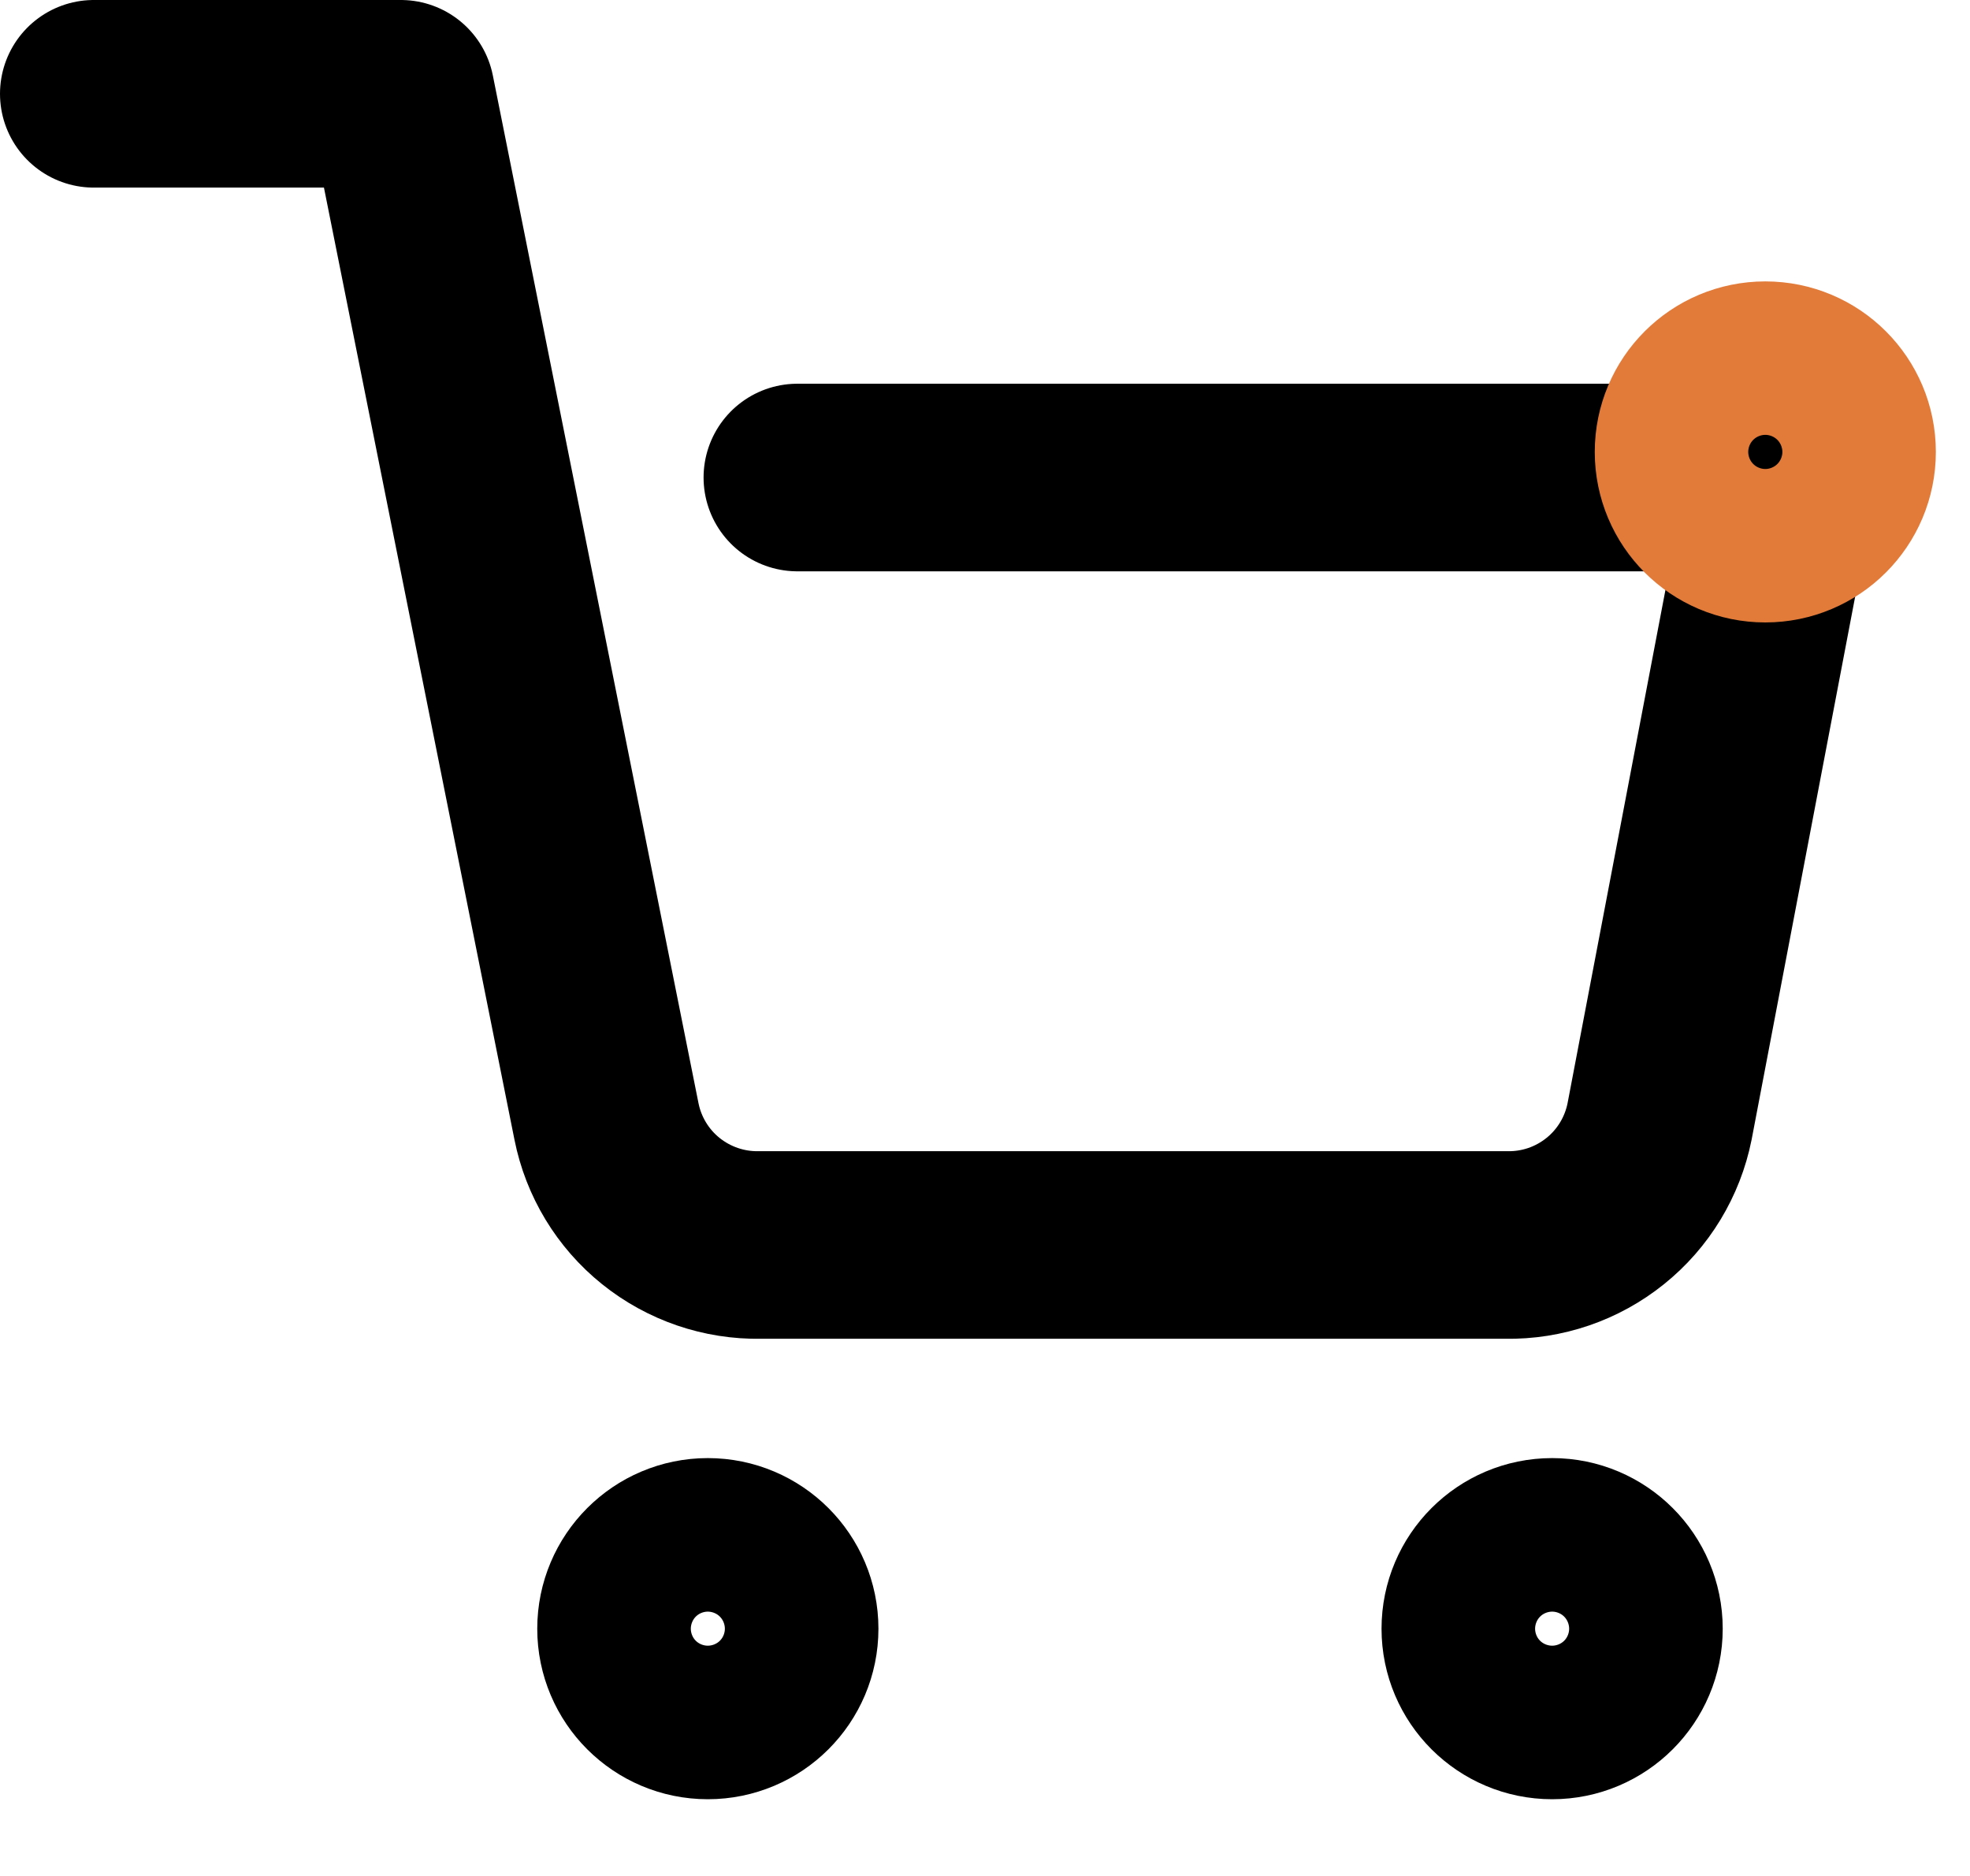
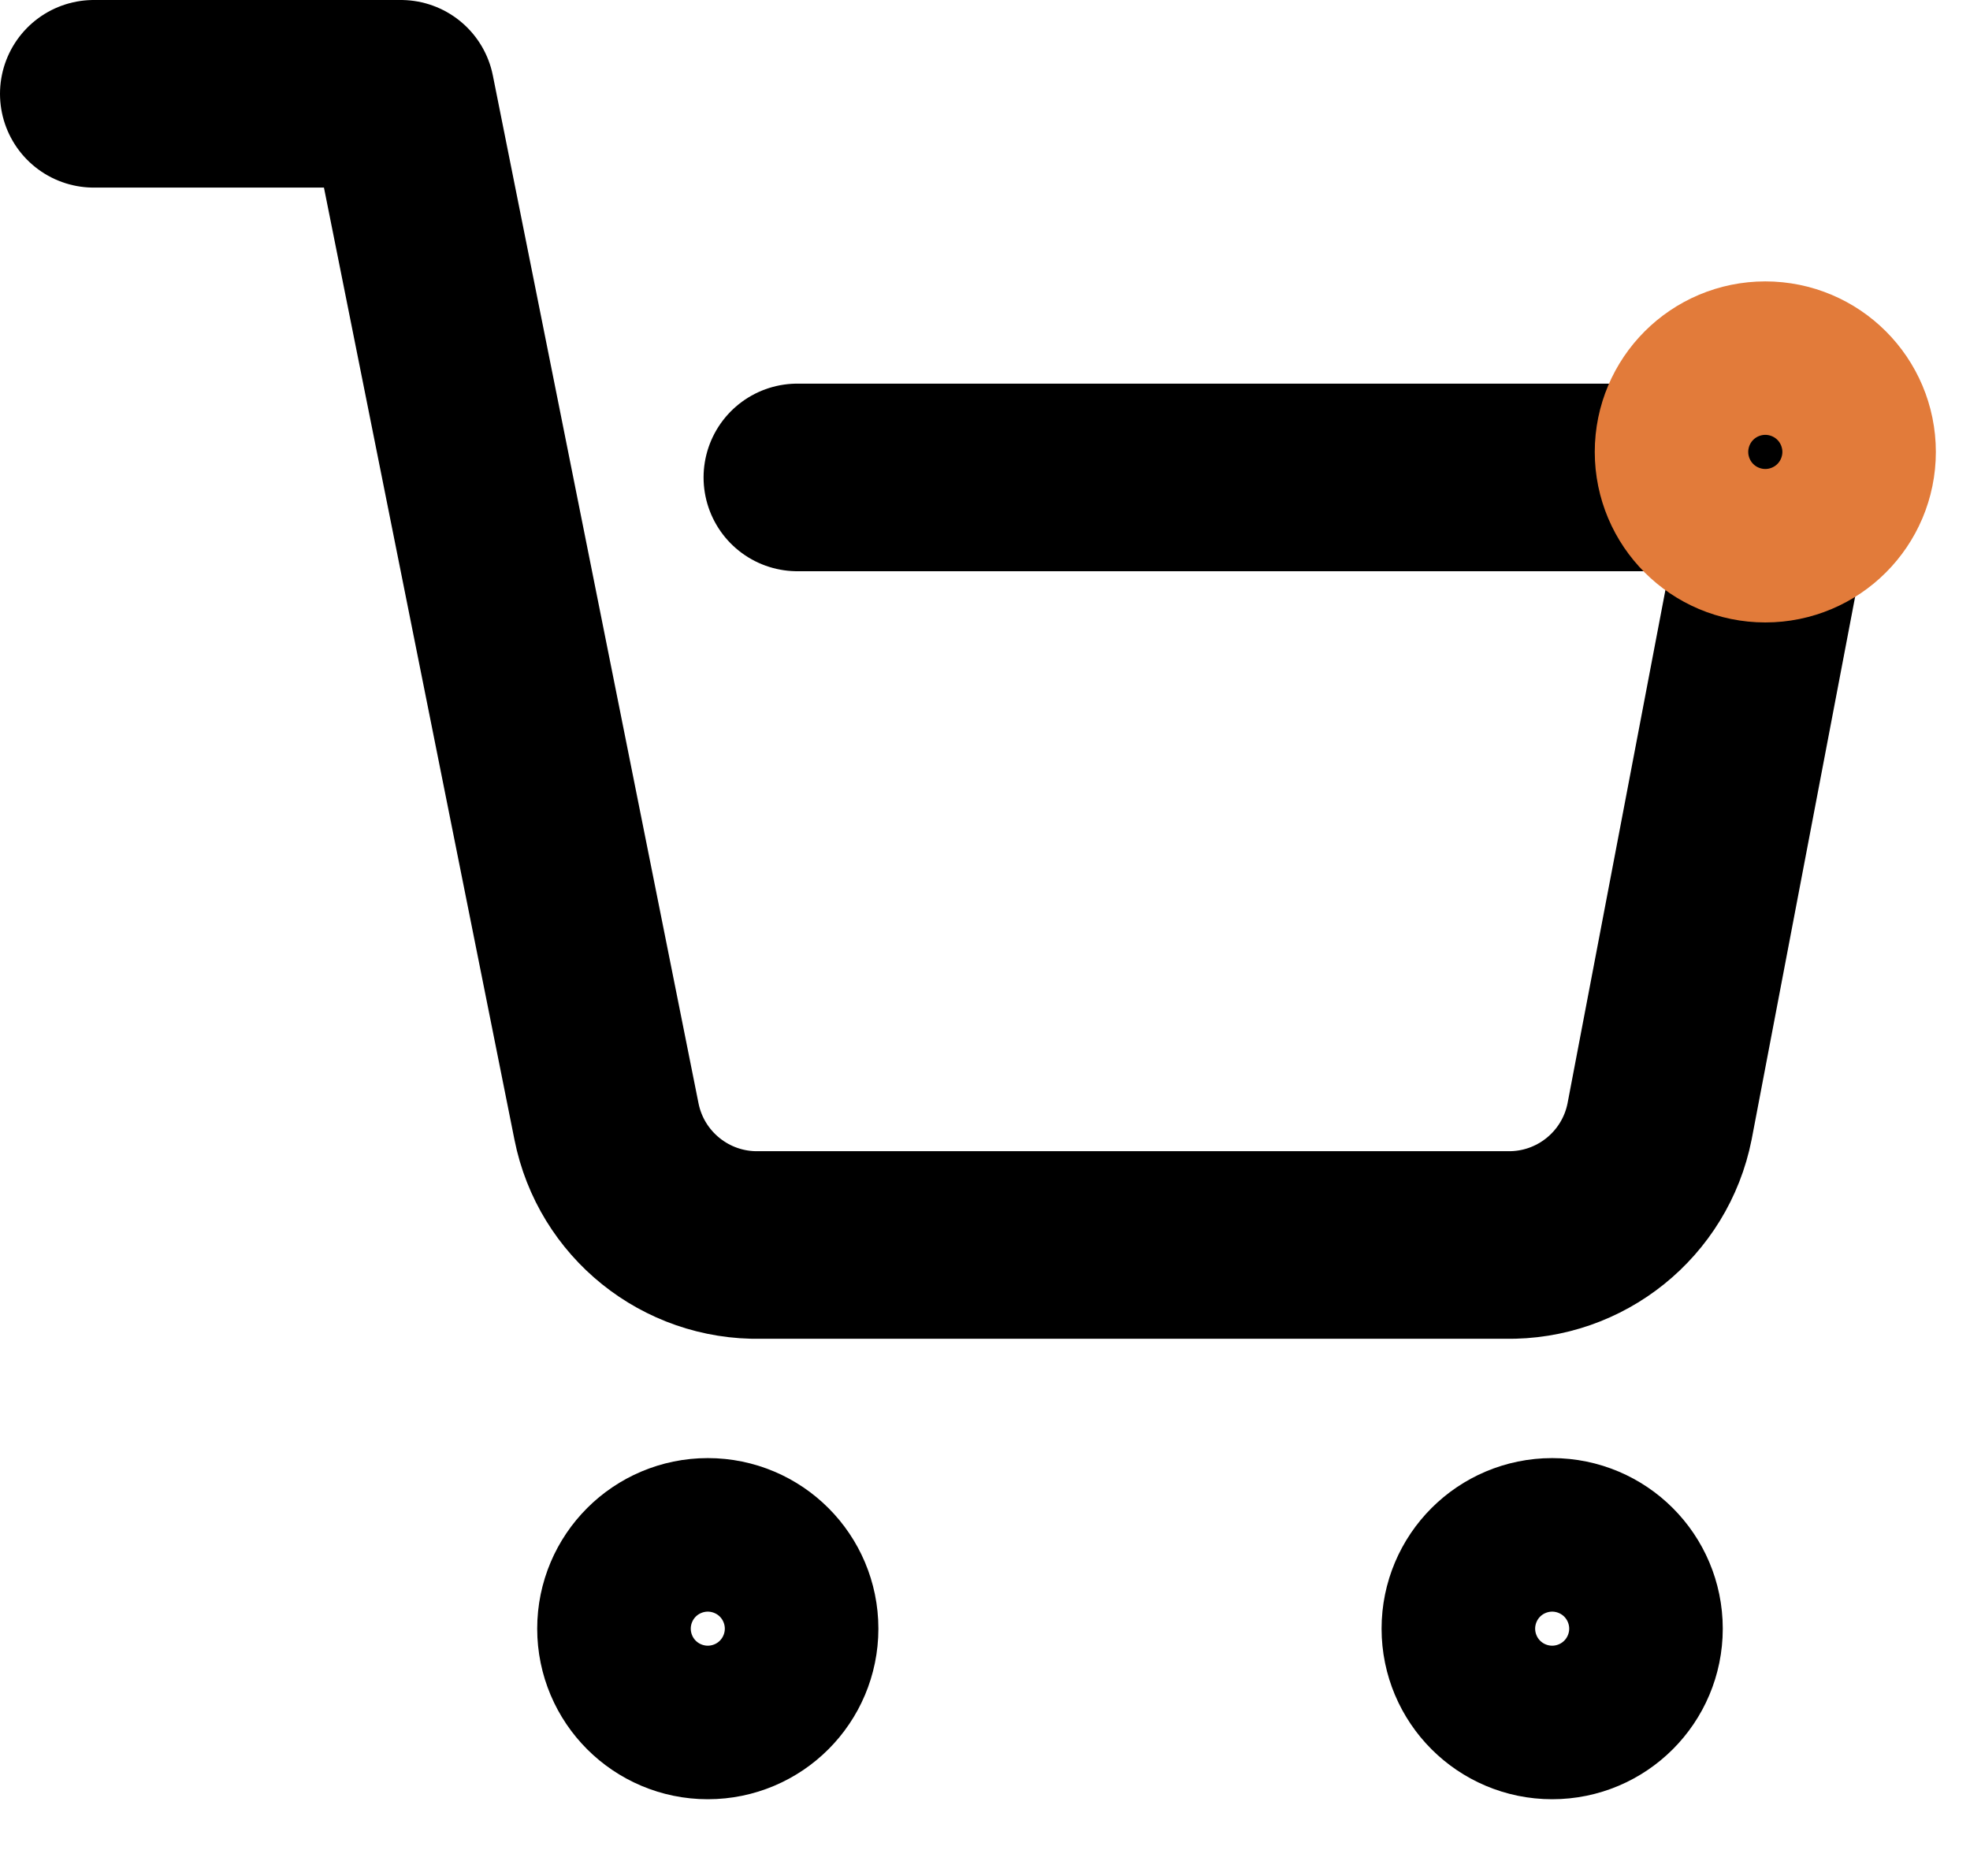
- <svg xmlns="http://www.w3.org/2000/svg" width="21" height="20" viewBox="0 0 21 20" fill="none">
-   <path d="M7.545 18.182C7.997 18.182 8.364 17.816 8.364 17.364C8.364 16.912 7.997 16.545 7.545 16.545C7.094 16.545 6.727 16.912 6.727 17.364C6.727 17.816 7.094 18.182 7.545 18.182Z" stroke="black" stroke-width="2" stroke-linecap="round" stroke-linejoin="round" />
-   <path d="M16.546 18.182C16.997 18.182 17.364 17.816 17.364 17.364C17.364 16.912 16.997 16.545 16.546 16.545C16.094 16.545 15.727 16.912 15.727 17.364C15.727 17.816 16.094 18.182 16.546 18.182Z" stroke="black" stroke-width="2" stroke-linecap="round" stroke-linejoin="round" />
-   <path d="M1 1H4.273L6.465 11.956C6.54 12.332 6.745 12.671 7.044 12.911C7.344 13.152 7.718 13.28 8.102 13.273H16.055C16.439 13.28 16.813 13.152 17.112 12.911C17.411 12.671 17.616 12.332 17.691 11.956L19 5.091H8.5" stroke="black" stroke-width="2" stroke-linecap="round" stroke-linejoin="round" />
-   <path d="M18.818 5.636C19.27 5.636 19.636 5.27 19.636 4.818C19.636 4.366 19.27 4 18.818 4C18.366 4 18 4.366 18 4.818C18 5.27 18.366 5.636 18.818 5.636Z" stroke="#E27B3A" stroke-width="2" stroke-linecap="round" stroke-linejoin="round" />
+ <svg xmlns="http://www.w3.org/2000/svg" width="21" height="20" fill="none">
+   <path d="M7.545 18.182a.818.818 0 100-1.637.818.818 0 000 1.637zm9.001 0a.818.818 0 100-1.637.818.818 0 000 1.637zM1 1h3.273l2.192 10.956a1.636 1.636 0 001.637 1.317h7.953a1.636 1.636 0 001.636-1.317L19 5.09H8.5" stroke="#000" stroke-width="2" stroke-linecap="round" stroke-linejoin="round" />
+   <path d="M18.818 5.636a.818.818 0 100-1.636.818.818 0 000 1.636z" stroke="#E27B3A" stroke-width="2" stroke-linecap="round" stroke-linejoin="round" />
</svg>
